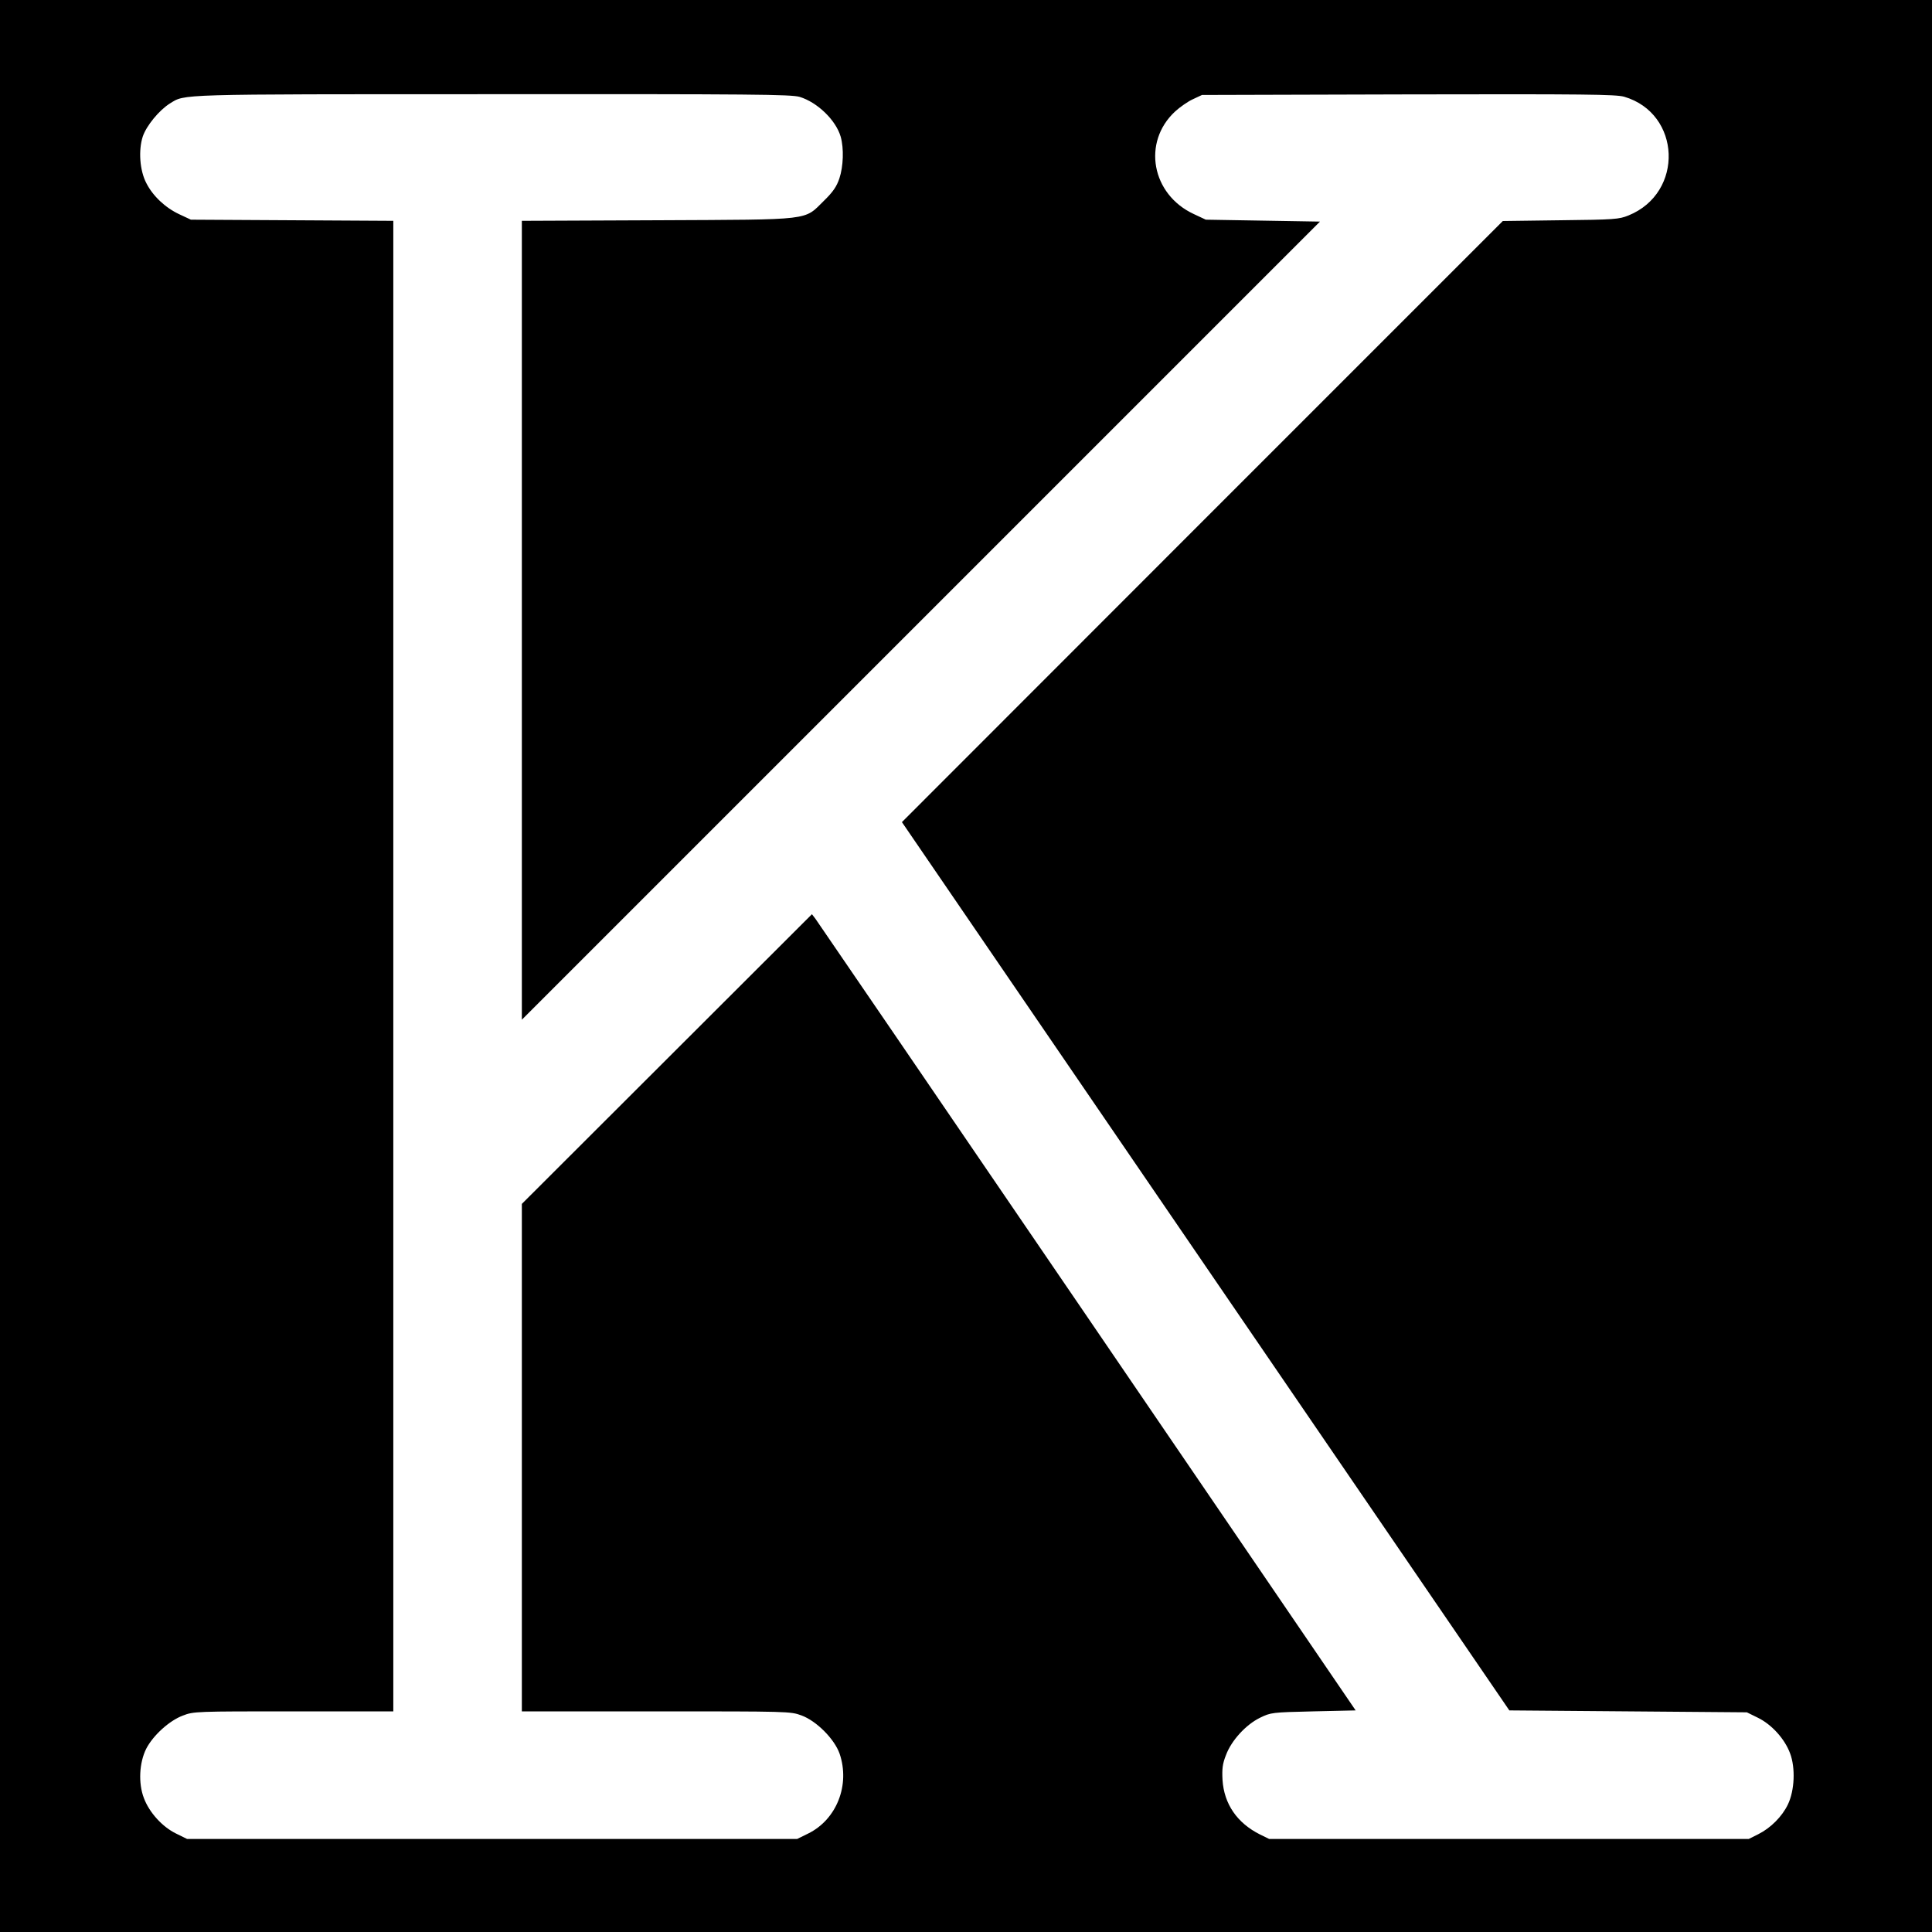
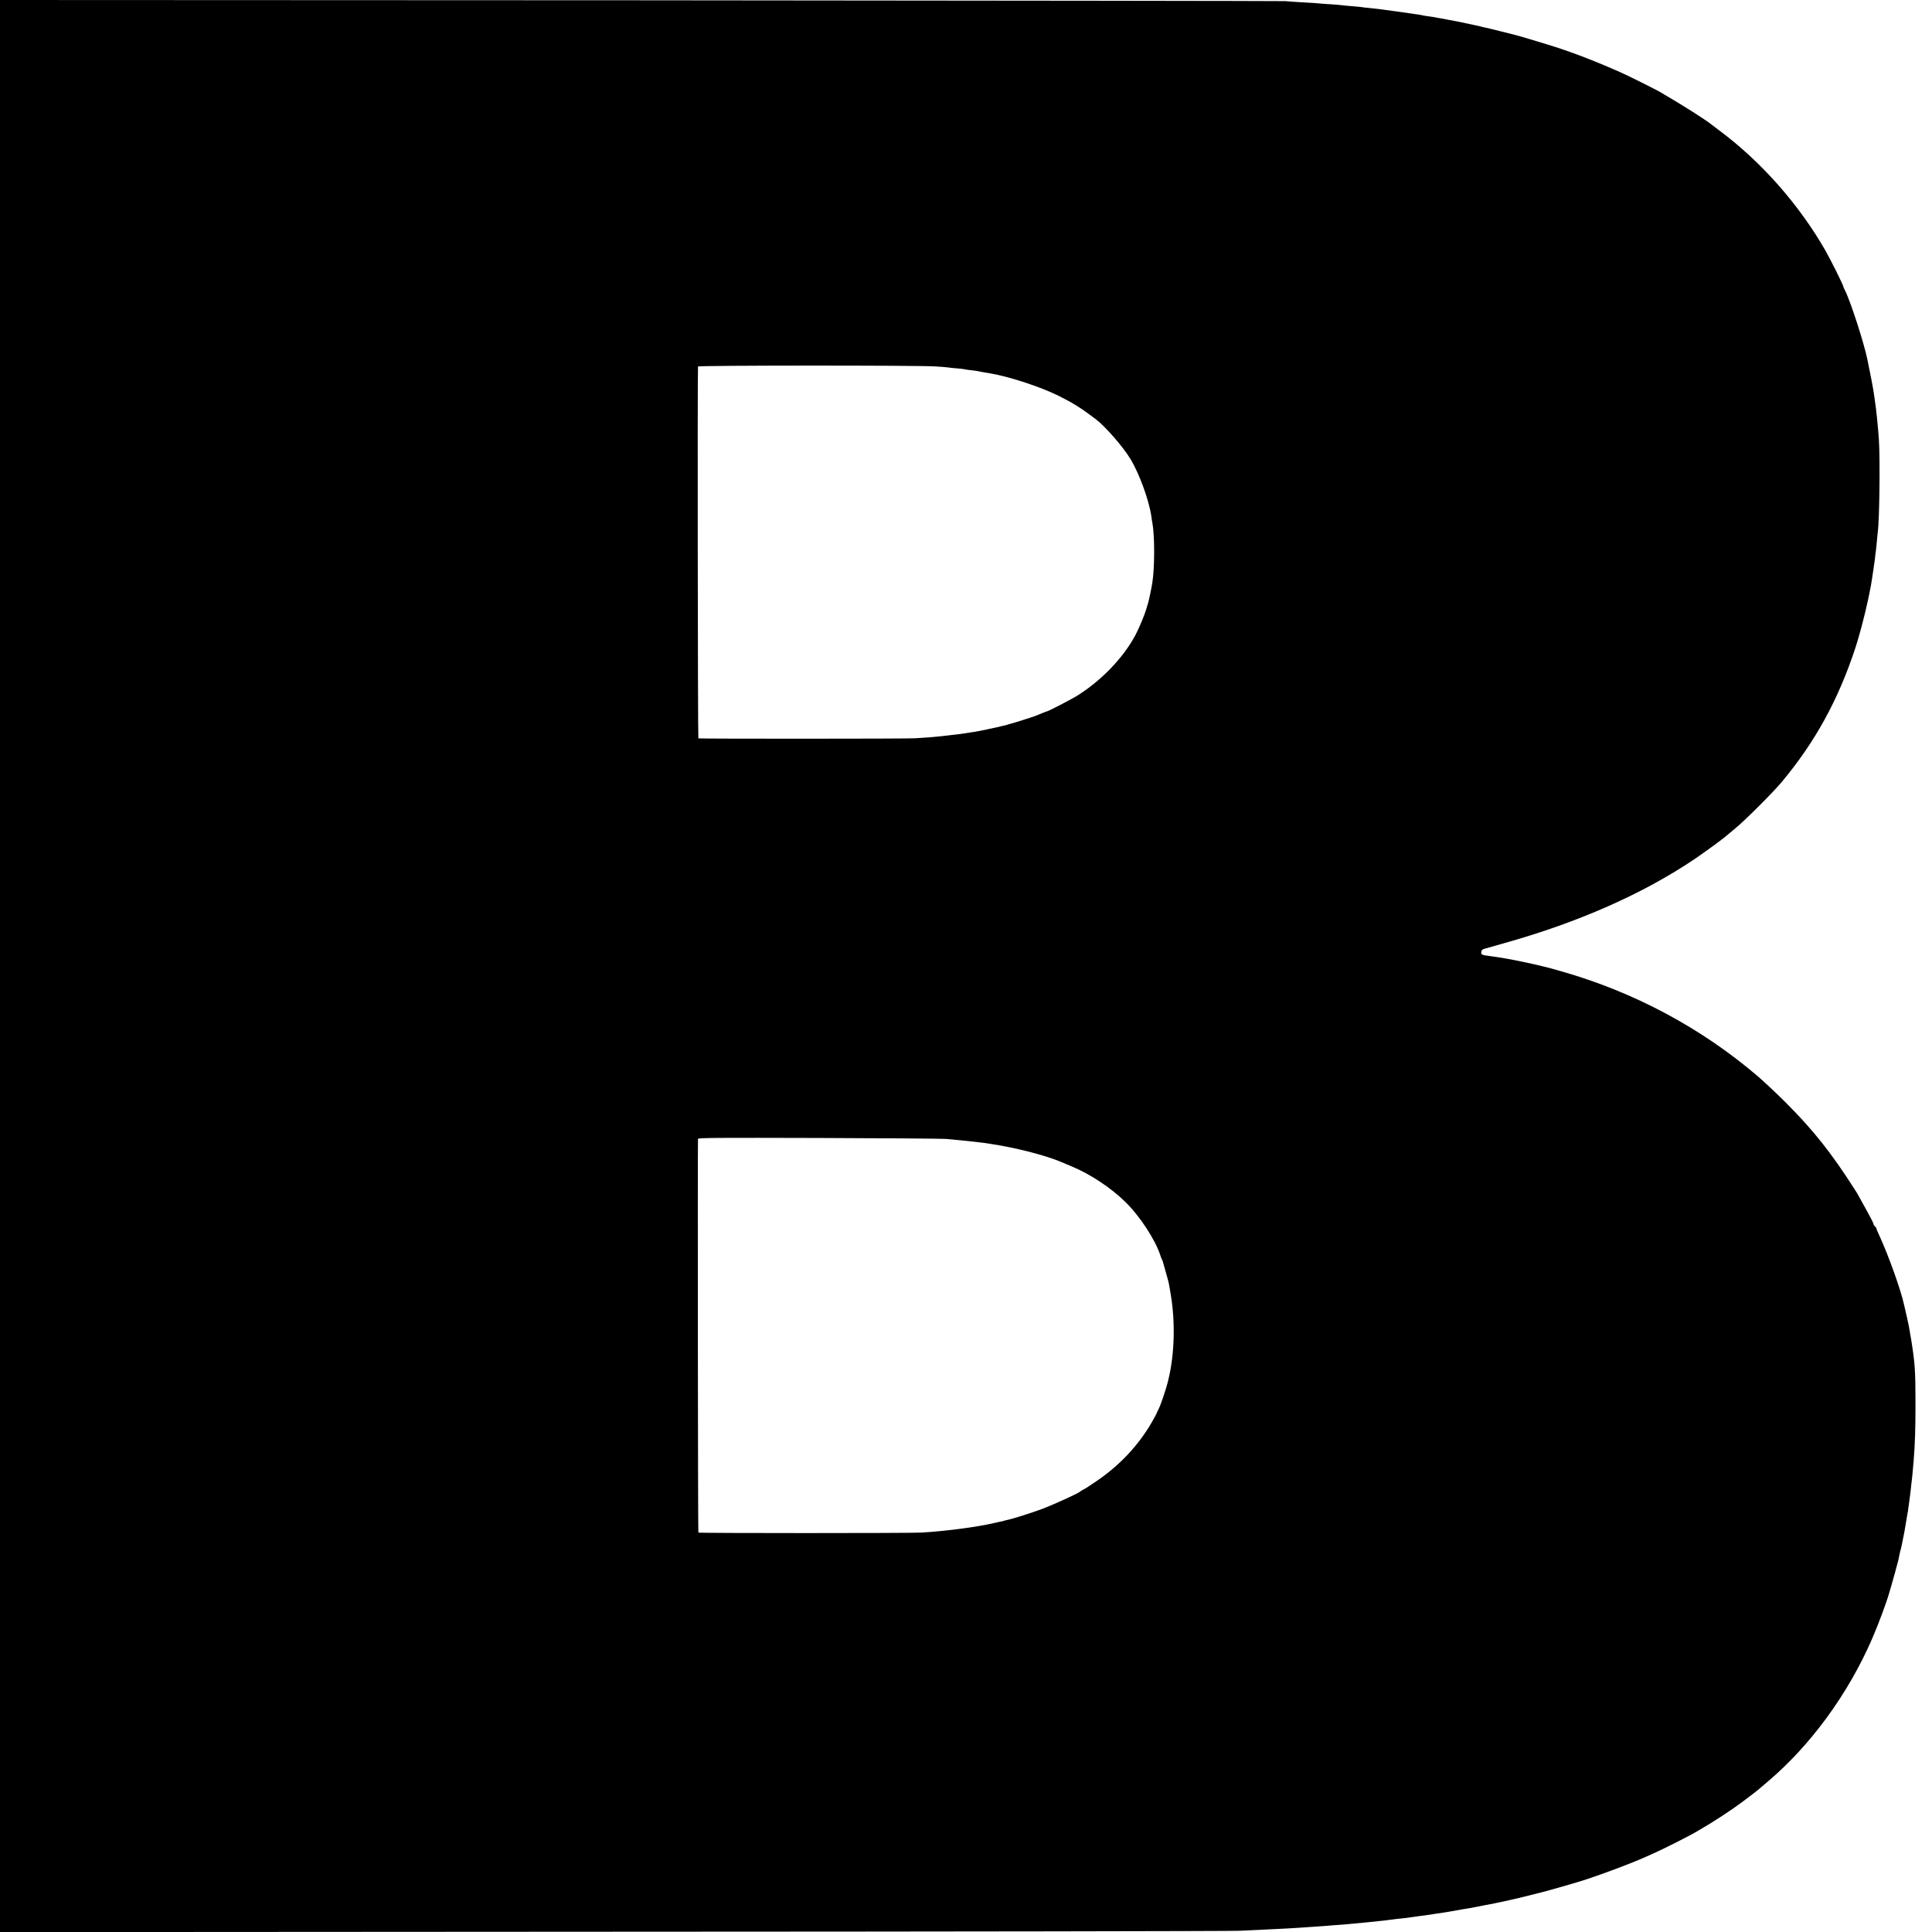
- <svg xmlns="http://www.w3.org/2000/svg" version="1.0" width="1007pt" height="1007pt" viewBox="0 0 1007 1007" preserveAspectRatio="xMidYMid meet">
-   <g transform="translate(0,1007) scale(0.1,-0.1)" fill="#000000" stroke="none">
-     <path d="M0 5035 l0 -5035 5035 0 5035 0 0 5035 0 5035 -5035 0 -5035 0 0 -5035z m4168 4530 c92 -28 189 -121 214 -208 17 -61 14 -154 -7 -217 -14 -42 -33 -70 -79 -115 -108 -106 -52 -99 -868 -103 l-708 -3 0 -2082 0 -2082 2080 2080 2080 2080 -297 5 -298 5 -62 29 c-221 102 -271 375 -98 535 25 23 68 53 93 64 l47 22 1074 3 c924 2 1082 0 1126 -12 298 -87 314 -501 23 -619 -49 -20 -74 -22 -354 -25 l-301 -4 -1566 -1566 -1566 -1567 1583 -2315 1583 -2315 619 -5 619 -5 57 -28 c72 -35 140 -110 168 -185 29 -76 24 -194 -11 -267 -30 -63 -90 -123 -154 -155 l-50 -25 -1250 0 -1250 0 -47 23 c-120 60 -188 159 -196 285 -3 57 0 84 18 129 28 76 104 159 178 195 56 27 61 28 277 33 l221 5 -1398 2050 c-769 1128 -1407 2061 -1417 2075 l-19 25 -756 -755 -756 -755 0 -1322 0 -1323 700 0 c688 0 700 0 757 -21 79 -29 172 -123 199 -199 56 -163 -15 -344 -164 -417 l-57 -28 -1590 0 -1590 0 -57 28 c-72 35 -140 110 -168 185 -30 78 -24 185 12 257 36 70 121 147 191 173 56 22 70 22 577 22 l520 0 0 3885 0 3884 -527 3 -528 3 -60 28 c-73 34 -138 95 -172 162 -35 66 -42 172 -19 243 19 57 86 138 142 173 81 49 16 48 1675 48 1366 1 1562 -1 1607 -14z" />
+ <svg xmlns="http://www.w3.org/2000/svg" version="1.0" width="2048pt" height="2048pt" viewBox="0 0 2048 2048" preserveAspectRatio="xMidYMid meet">
+   <g transform="translate(0,2048) scale(0.1,-0.1)" fill="#000000" stroke="none">
+     <path d="M0 10240 l0 -10241 6503 4 c3576 1 6563 6 6637 10 74 4 187 9 250 12 199 9 333 16 380 20 25 2 90 6 145 10 55 3 120 8 145 10 25 3 81 7 125 10 44 3 98 7 120 10 22 2 72 7 110 10 39 4 84 8 100 10 17 2 59 7 95 10 36 3 94 10 130 15 36 5 94 12 130 15 36 4 74 9 85 11 11 2 56 8 100 14 44 6 91 12 105 14 14 3 61 10 105 16 44 7 89 14 100 16 21 4 44 8 135 24 30 5 68 12 84 14 16 3 52 10 80 15 28 6 62 12 76 15 120 21 311 63 500 111 58 15 121 31 141 36 20 5 99 27 175 49 77 22 146 43 154 45 162 46 573 197 746 276 27 12 74 33 104 47 87 39 345 170 405 205 11 7 43 25 70 41 129 74 318 198 440 289 93 70 158 120 165 127 3 3 46 40 95 81 458 386 859 936 1113 1524 63 145 153 387 177 475 3 8 14 47 25 85 18 60 67 240 74 270 2 6 6 28 10 50 4 22 12 54 17 70 4 17 11 46 14 65 3 19 10 53 15 75 5 22 11 56 14 75 3 19 8 46 10 60 3 14 7 41 10 60 3 19 7 44 10 55 2 11 7 47 11 80 4 32 8 66 10 75 2 8 6 44 10 80 3 36 8 76 10 90 3 24 13 119 20 210 15 177 20 347 20 620 -1 346 -5 415 -45 665 -11 66 -22 131 -25 145 -7 37 -35 162 -41 185 -3 11 -7 30 -10 43 -29 143 -166 526 -258 725 -20 42 -36 81 -36 86 0 5 -7 14 -15 21 -8 7 -15 18 -15 25 0 7 -32 71 -71 141 -39 71 -79 143 -88 159 -9 17 -25 44 -36 60 -253 396 -441 633 -734 926 -102 102 -238 229 -301 283 -598 510 -1305 888 -2070 1107 -58 17 -112 32 -120 34 -8 2 -42 10 -75 19 -50 13 -145 34 -230 52 -11 2 -31 6 -45 9 -26 6 -35 7 -110 21 -25 4 -47 8 -50 9 -16 3 -101 16 -135 20 -87 11 -96 15 -93 43 2 17 11 28 28 33 14 4 106 30 205 58 797 223 1483 526 2035 899 103 70 311 222 330 242 3 3 46 39 95 79 108 89 404 385 495 495 352 422 597 869 777 1416 68 207 154 567 178 740 3 25 10 70 15 100 5 30 12 82 16 114 3 33 7 67 9 76 2 10 6 53 10 96 4 43 8 90 10 104 18 124 26 761 12 980 -7 116 -32 357 -42 410 -2 9 -6 41 -10 71 -5 42 -42 237 -70 369 -38 183 -184 631 -239 735 -9 17 -16 33 -16 37 0 16 -132 280 -191 384 -278 485 -678 939 -1121 1269 -40 30 -77 58 -83 63 -63 52 -319 214 -555 351 -45 26 -342 174 -411 204 -281 125 -546 226 -781 297 -215 66 -296 89 -334 99 -21 5 -95 24 -164 41 -69 18 -136 34 -150 36 -14 3 -31 7 -39 9 -7 3 -48 13 -90 21 -42 9 -80 17 -86 18 -5 1 -23 5 -40 9 -16 4 -41 9 -55 11 -14 3 -50 9 -80 15 -30 6 -68 13 -85 16 -16 2 -41 7 -55 10 -14 3 -45 8 -70 11 -25 3 -52 7 -60 9 -8 3 -31 7 -50 10 -238 34 -313 45 -355 50 -27 3 -61 8 -75 10 -14 2 -56 6 -93 10 -37 3 -76 8 -85 10 -9 1 -57 6 -106 10 -50 4 -97 8 -105 10 -9 2 -63 6 -121 10 -58 3 -117 8 -131 10 -15 2 -87 6 -160 10 -74 4 -156 10 -184 13 -27 2 -3104 6 -6837 9 l-6788 3 0 -10240z m9910 6356 c69 -4 132 -9 140 -11 8 -2 51 -7 95 -10 44 -4 82 -8 85 -10 3 -2 30 -6 60 -9 52 -6 70 -9 130 -21 14 -2 41 -7 60 -10 203 -32 542 -142 740 -240 156 -78 235 -127 395 -248 101 -76 289 -292 368 -422 94 -155 198 -439 222 -610 3 -23 7 -51 10 -64 26 -135 26 -477 0 -639 -10 -63 -36 -187 -44 -212 -5 -14 -14 -45 -21 -70 -17 -59 -76 -200 -113 -270 -128 -243 -367 -490 -627 -650 -62 -38 -299 -160 -310 -160 -4 0 -25 -8 -46 -17 -22 -9 -41 -17 -44 -18 -3 -1 -17 -7 -32 -13 -32 -13 -250 -82 -275 -87 -10 -2 -18 -4 -18 -5 0 -1 -7 -3 -15 -5 -8 -2 -35 -8 -60 -14 -25 -7 -56 -14 -70 -16 -14 -3 -36 -8 -50 -11 -26 -6 -47 -10 -90 -19 -77 -16 -257 -42 -335 -49 -27 -3 -66 -7 -85 -10 -35 -5 -157 -15 -280 -22 -97 -6 -2288 -6 -2297 -1 -6 4 -10 3874 -4 3942 1 12 2312 13 2511 1z m115 -8189 c144 -13 192 -18 285 -28 52 -6 106 -12 120 -14 14 -3 43 -7 65 -10 267 -39 593 -123 760 -195 22 -9 71 -30 109 -46 193 -80 415 -227 566 -376 153 -149 317 -401 370 -565 7 -21 15 -42 19 -48 3 -5 6 -14 8 -20 1 -5 15 -55 31 -111 17 -55 33 -118 36 -140 4 -21 11 -64 16 -94 50 -296 41 -635 -25 -906 -23 -98 -82 -272 -106 -316 -7 -13 -14 -27 -15 -33 -1 -5 -25 -50 -53 -99 -143 -249 -346 -464 -597 -633 -97 -66 -106 -71 -134 -85 -14 -7 -27 -16 -30 -19 -12 -16 -286 -141 -410 -187 -125 -46 -313 -105 -371 -116 -13 -3 -24 -5 -24 -6 0 -2 -12 -4 -55 -13 -14 -3 -45 -10 -70 -16 -47 -10 -69 -15 -160 -30 -62 -11 -92 -15 -205 -30 -153 -19 -254 -29 -390 -37 -122 -7 -2355 -7 -2362 0 -5 4 -8 4104 -4 4174 1 11 230 12 1279 9 702 -2 1309 -7 1347 -10z" />
  </g>
</svg>
